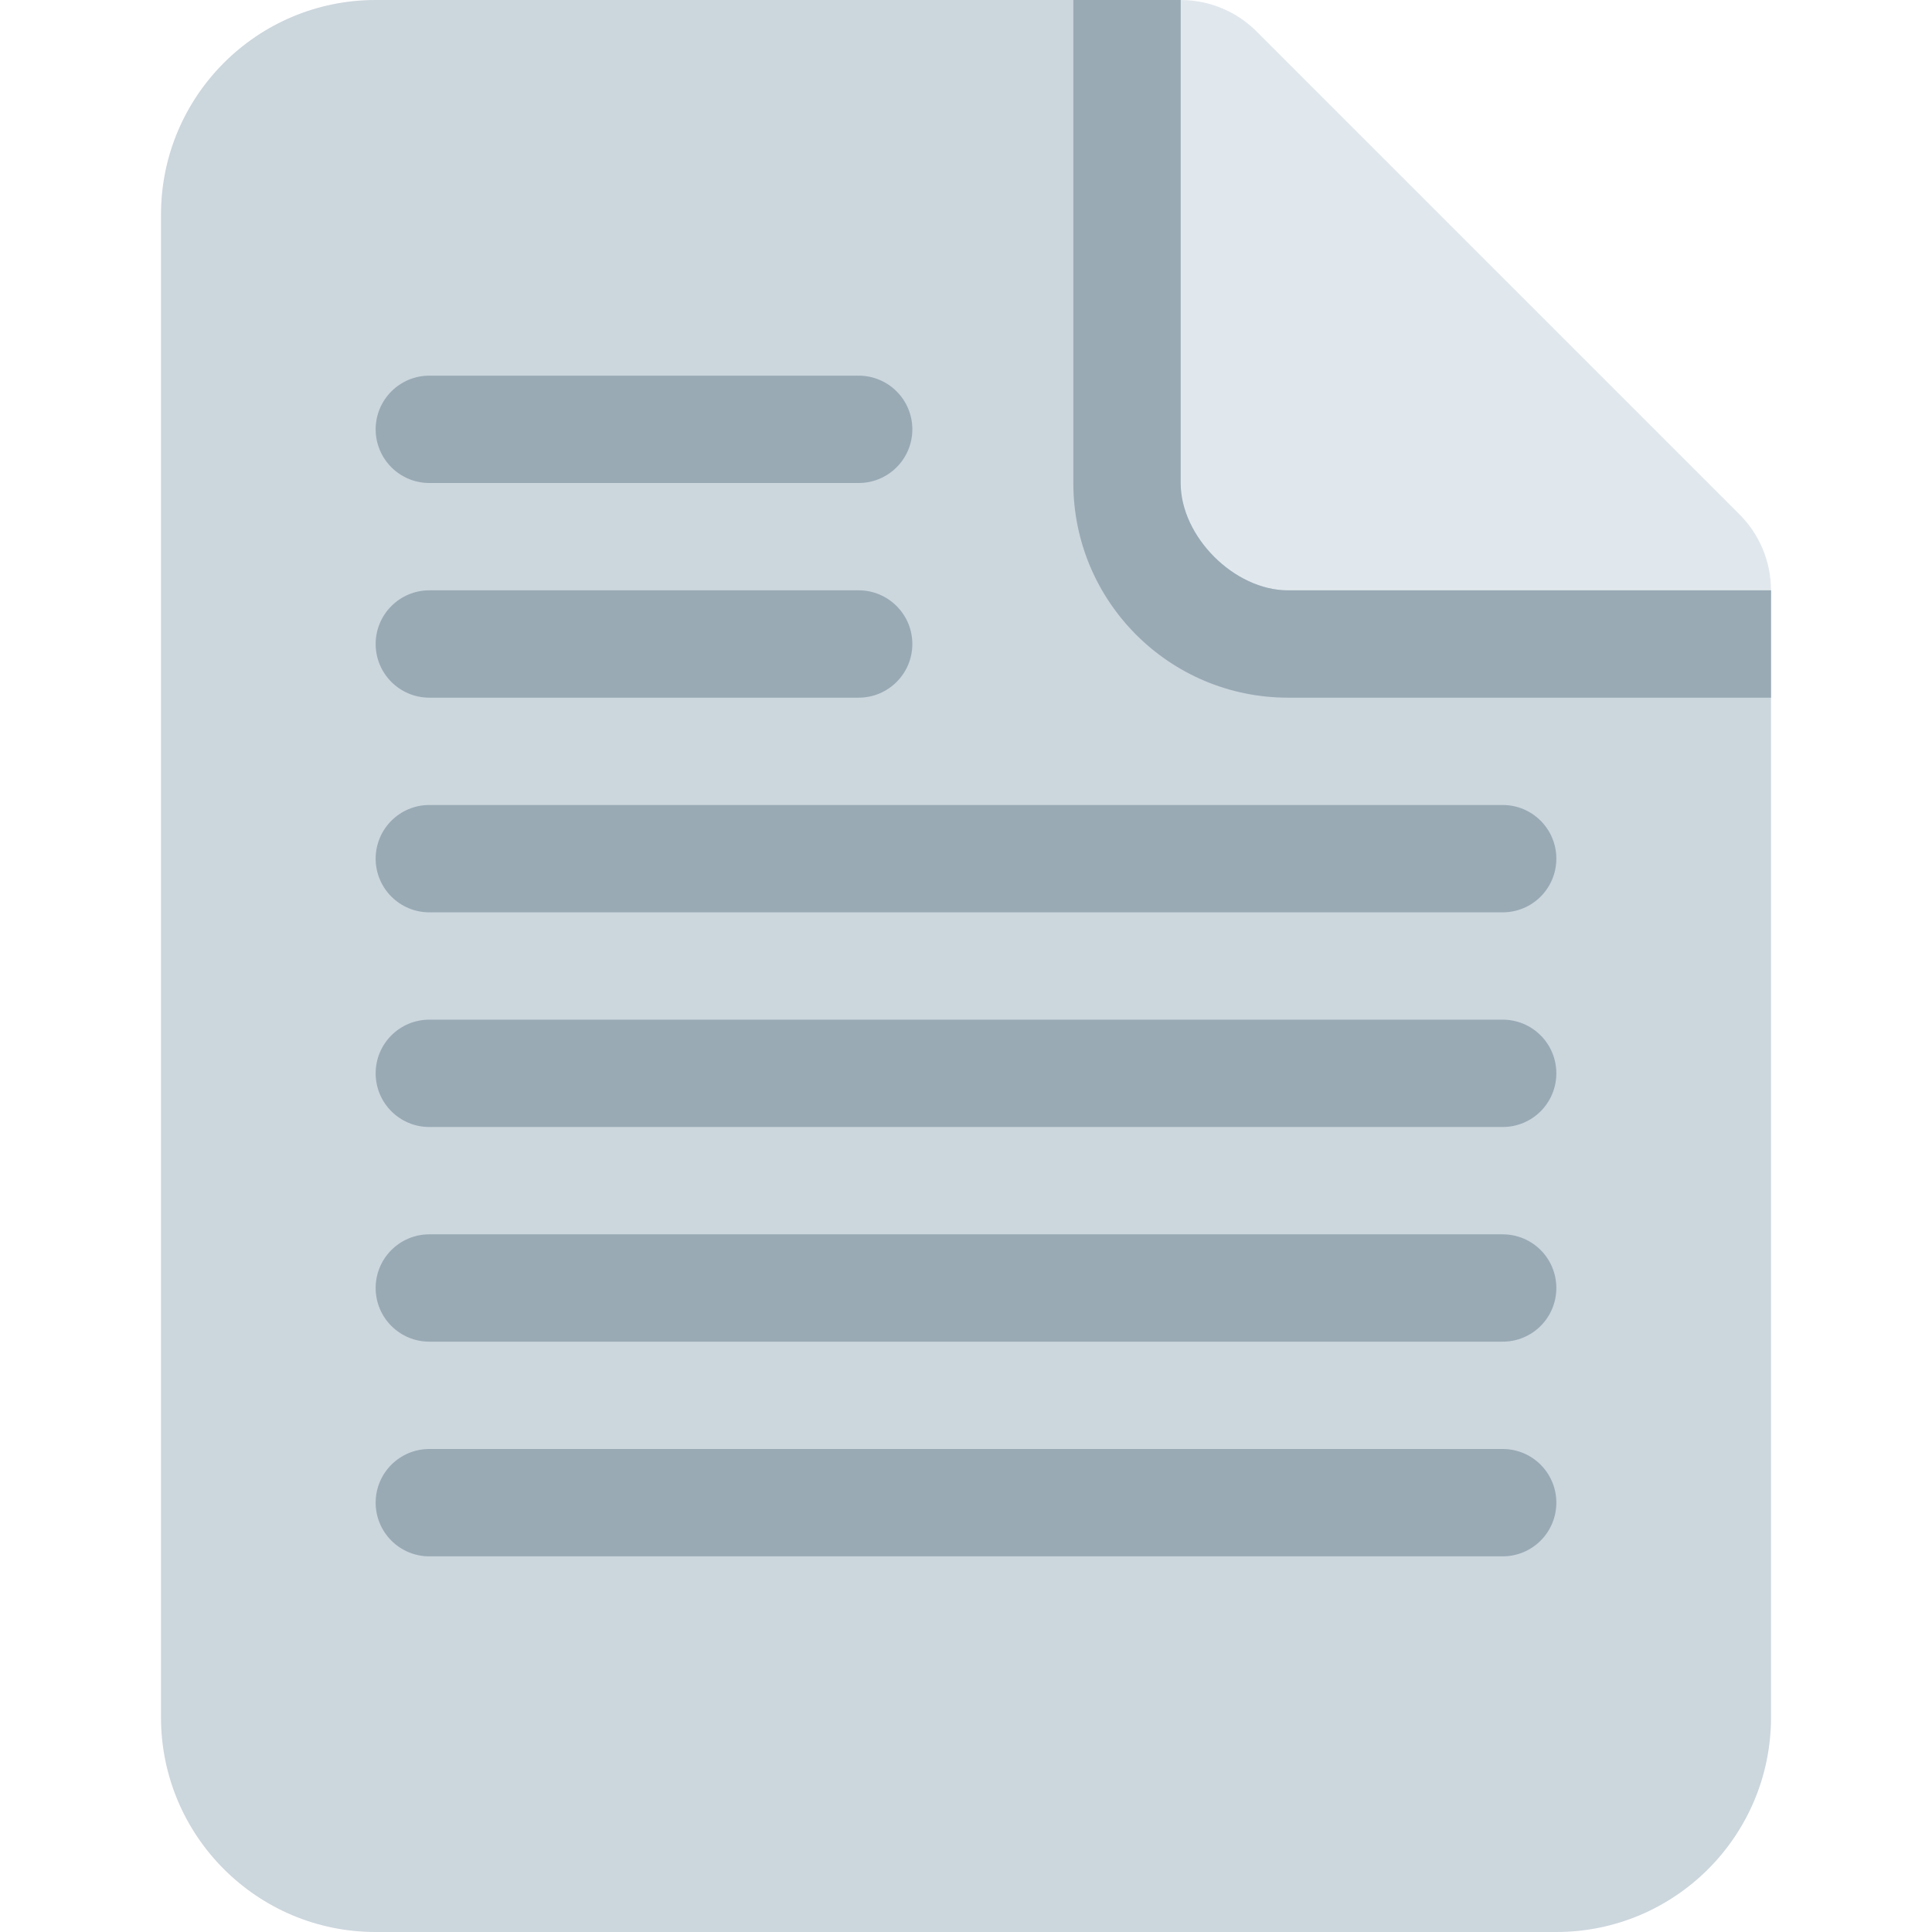
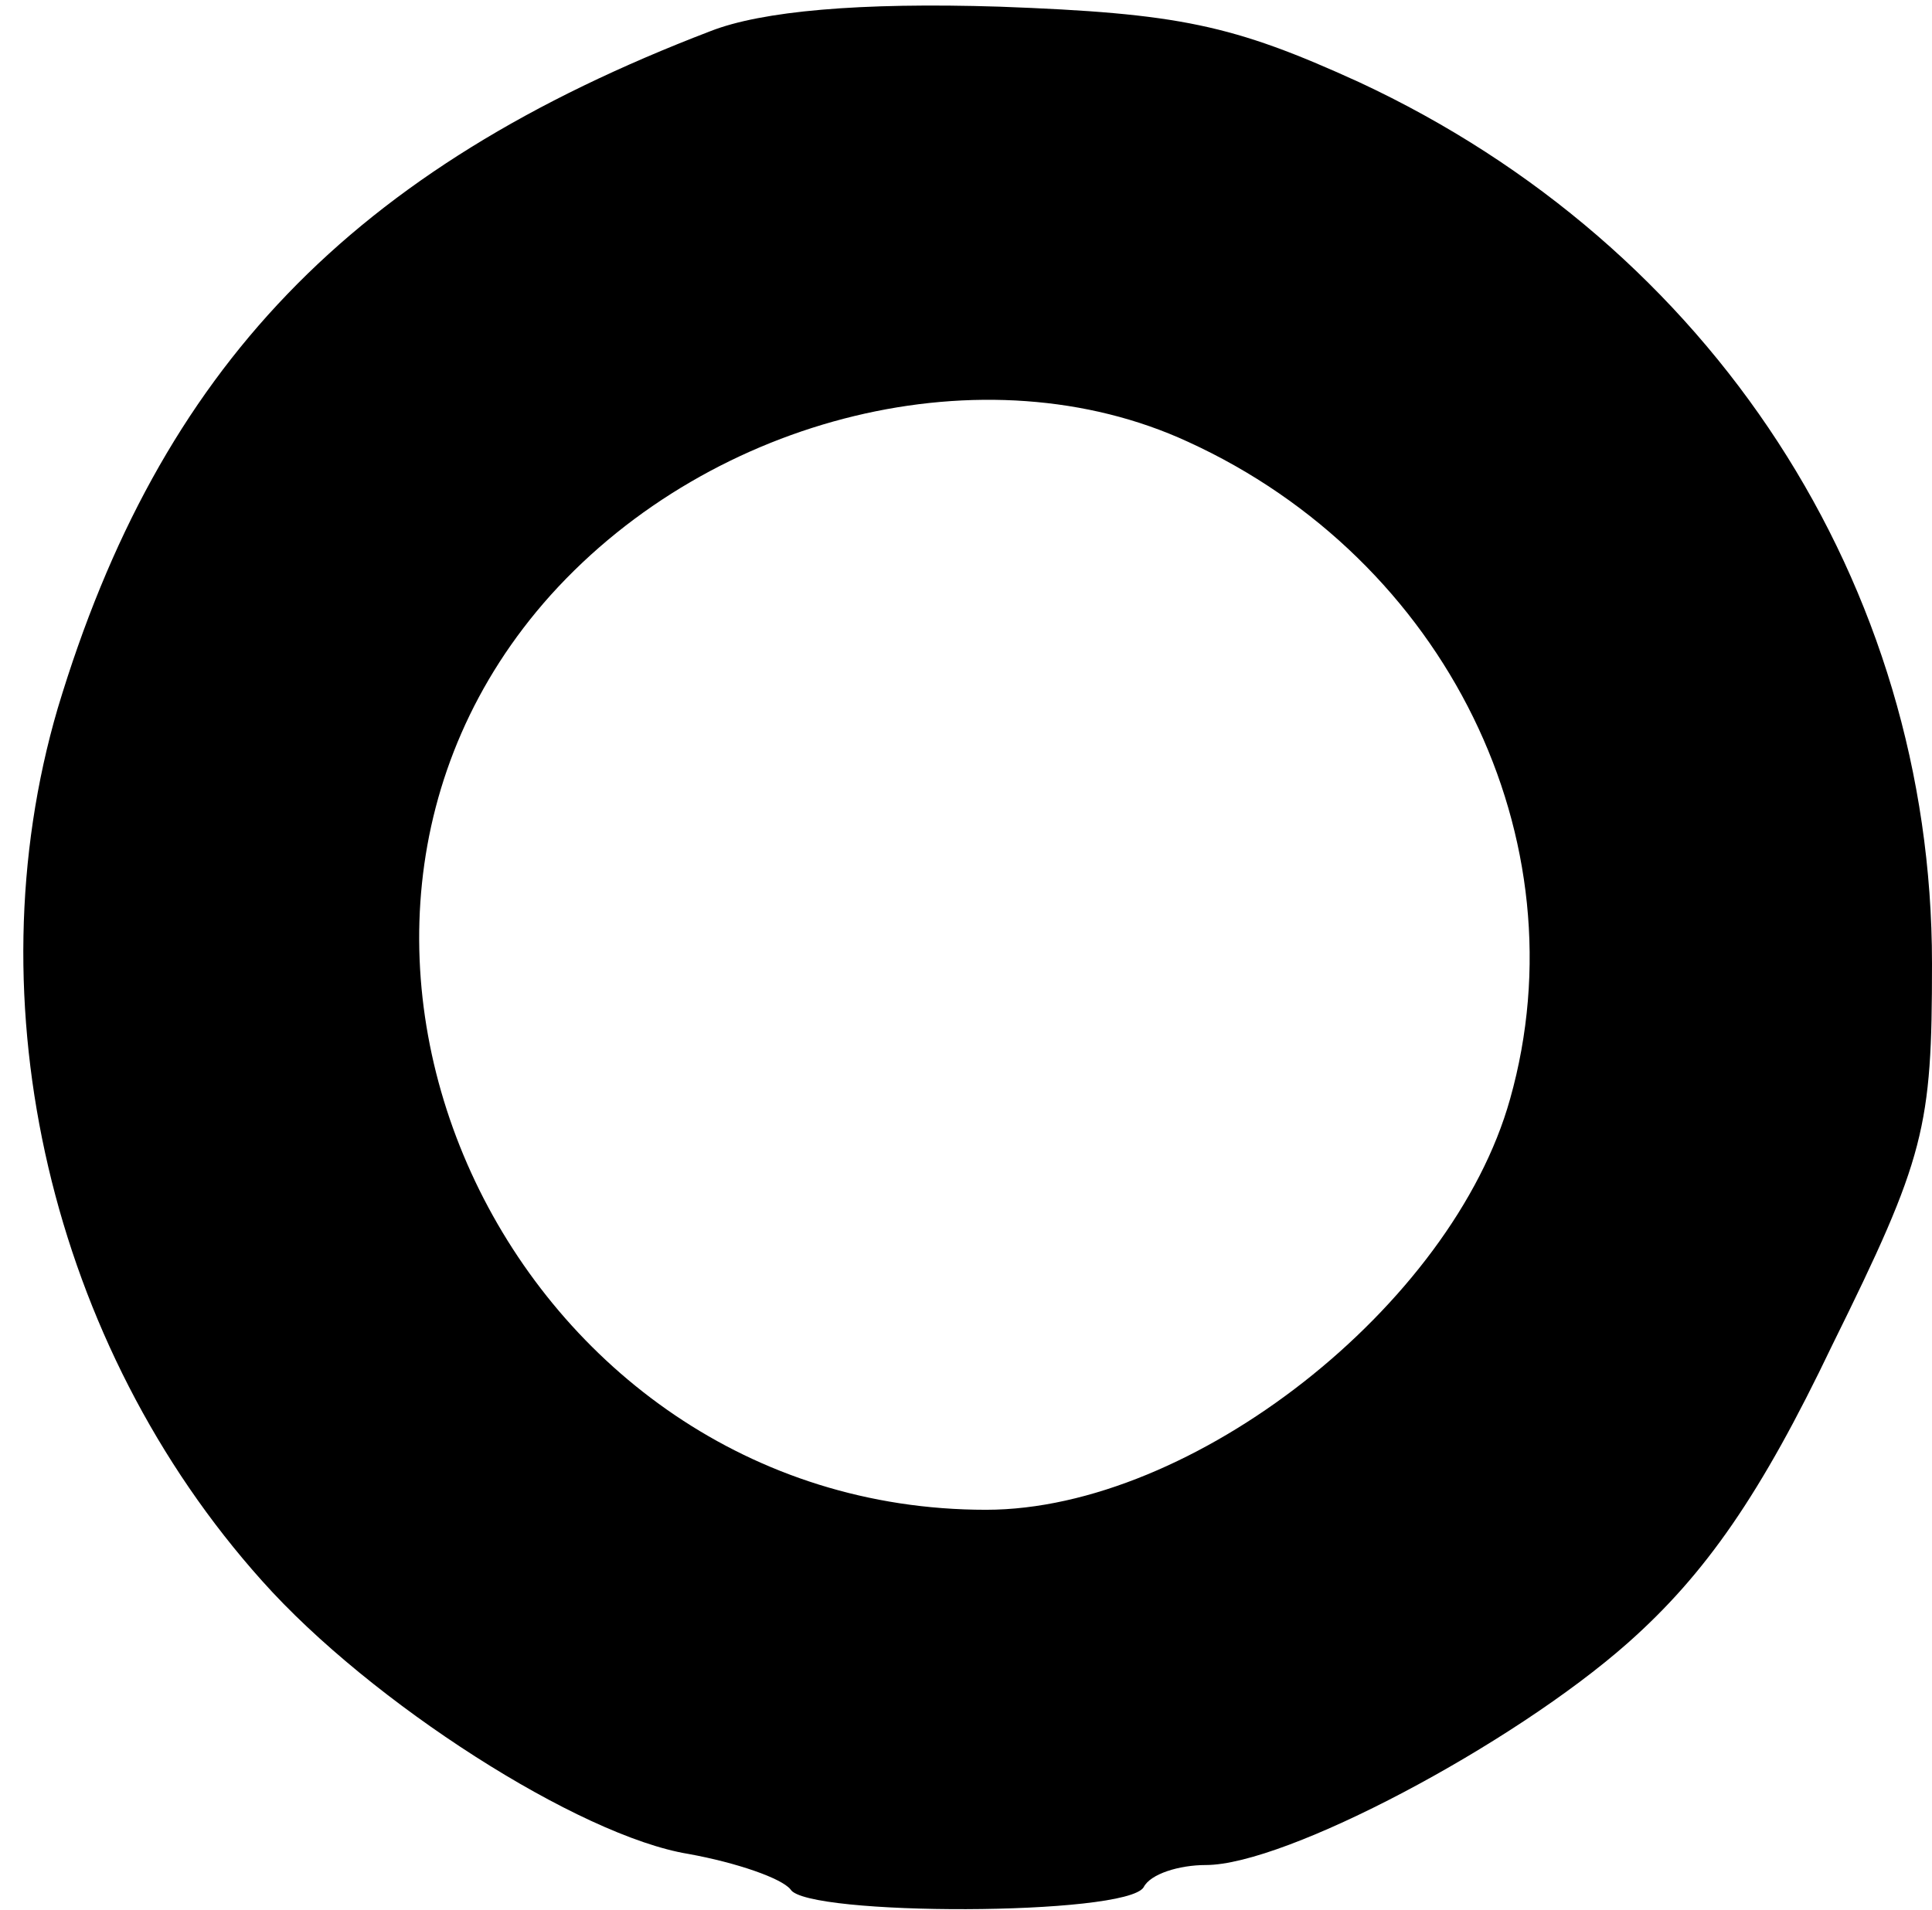
- <svg xmlns="http://www.w3.org/2000/svg" viewBox="0 0 36 36">
-   <path fill="#E1E8ED" d="M32.415 9.586l-9-9C23.054.225 22.553 0 22 0c-1.104 0-1.999.896-2 2 0 .552.224 1.053.586 1.415l-3.859 3.859 9 9 3.859-3.859c.362.361.862.585 1.414.585 1.104 0 2.001-.896 2-2 0-.552-.224-1.052-.585-1.414z" />
-   <path fill="#CCD6DD" d="M22 0H7C4.791 0 3 1.791 3 4v28c0 2.209 1.791 4 4 4h22c2.209 0 4-1.791 4-4V11h-9c-1 0-2-1-2-2V0z" />
-   <path fill="#99AAB5" d="M22 0h-2v9c0 2.209 1.791 4 4 4h9v-2h-9c-1 0-2-1-2-2V0zm-5 8c0 .552-.448 1-1 1H8c-.552 0-1-.448-1-1s.448-1 1-1h8c.552 0 1 .448 1 1zm0 4c0 .552-.448 1-1 1H8c-.552 0-1-.448-1-1s.448-1 1-1h8c.552 0 1 .448 1 1zm12 4c0 .552-.447 1-1 1H8c-.552 0-1-.448-1-1s.448-1 1-1h20c.553 0 1 .448 1 1zm0 4c0 .553-.447 1-1 1H8c-.552 0-1-.447-1-1 0-.553.448-1 1-1h20c.553 0 1 .447 1 1zm0 4c0 .553-.447 1-1 1H8c-.552 0-1-.447-1-1 0-.553.448-1 1-1h20c.553 0 1 .447 1 1zm0 4c0 .553-.447 1-1 1H8c-.552 0-1-.447-1-1 0-.553.448-1 1-1h20c.553 0 1 .447 1 1z" />
+ <svg xmlns="http://www.w3.org/2000/svg" version="1.0" width="87pt" height="86pt" viewBox="0 0 87 86" preserveAspectRatio="xMidYMid meet">
+   <g transform="translate(0,86) scale(0.1,-0.1)" fill="#000000" stroke="none">
+     <path d="M320 846 c-162 -62 -248 -152 -294 -305 -39 -133 -3 -287 92 -393 49 -55 143 -115 192 -123 22 -4 42 -11 46 -16 7 -12 151 -12 159 1 3 6 16 10 28 10 36 0 138 54 190 100 35 31 60 67 92 134 42 85 45 98 45 172 0 171 -99 323 -258 397 -57 26 -81 31 -162 34 -63 2 -107 -2 -130 -11z m215 -185 c116 -53 178 -179 145 -296 -26 -93 -143 -185 -236 -185 -213 0 -335 257 -196 412 73 81 196 111 287 69z" />
+   </g>
</svg>
